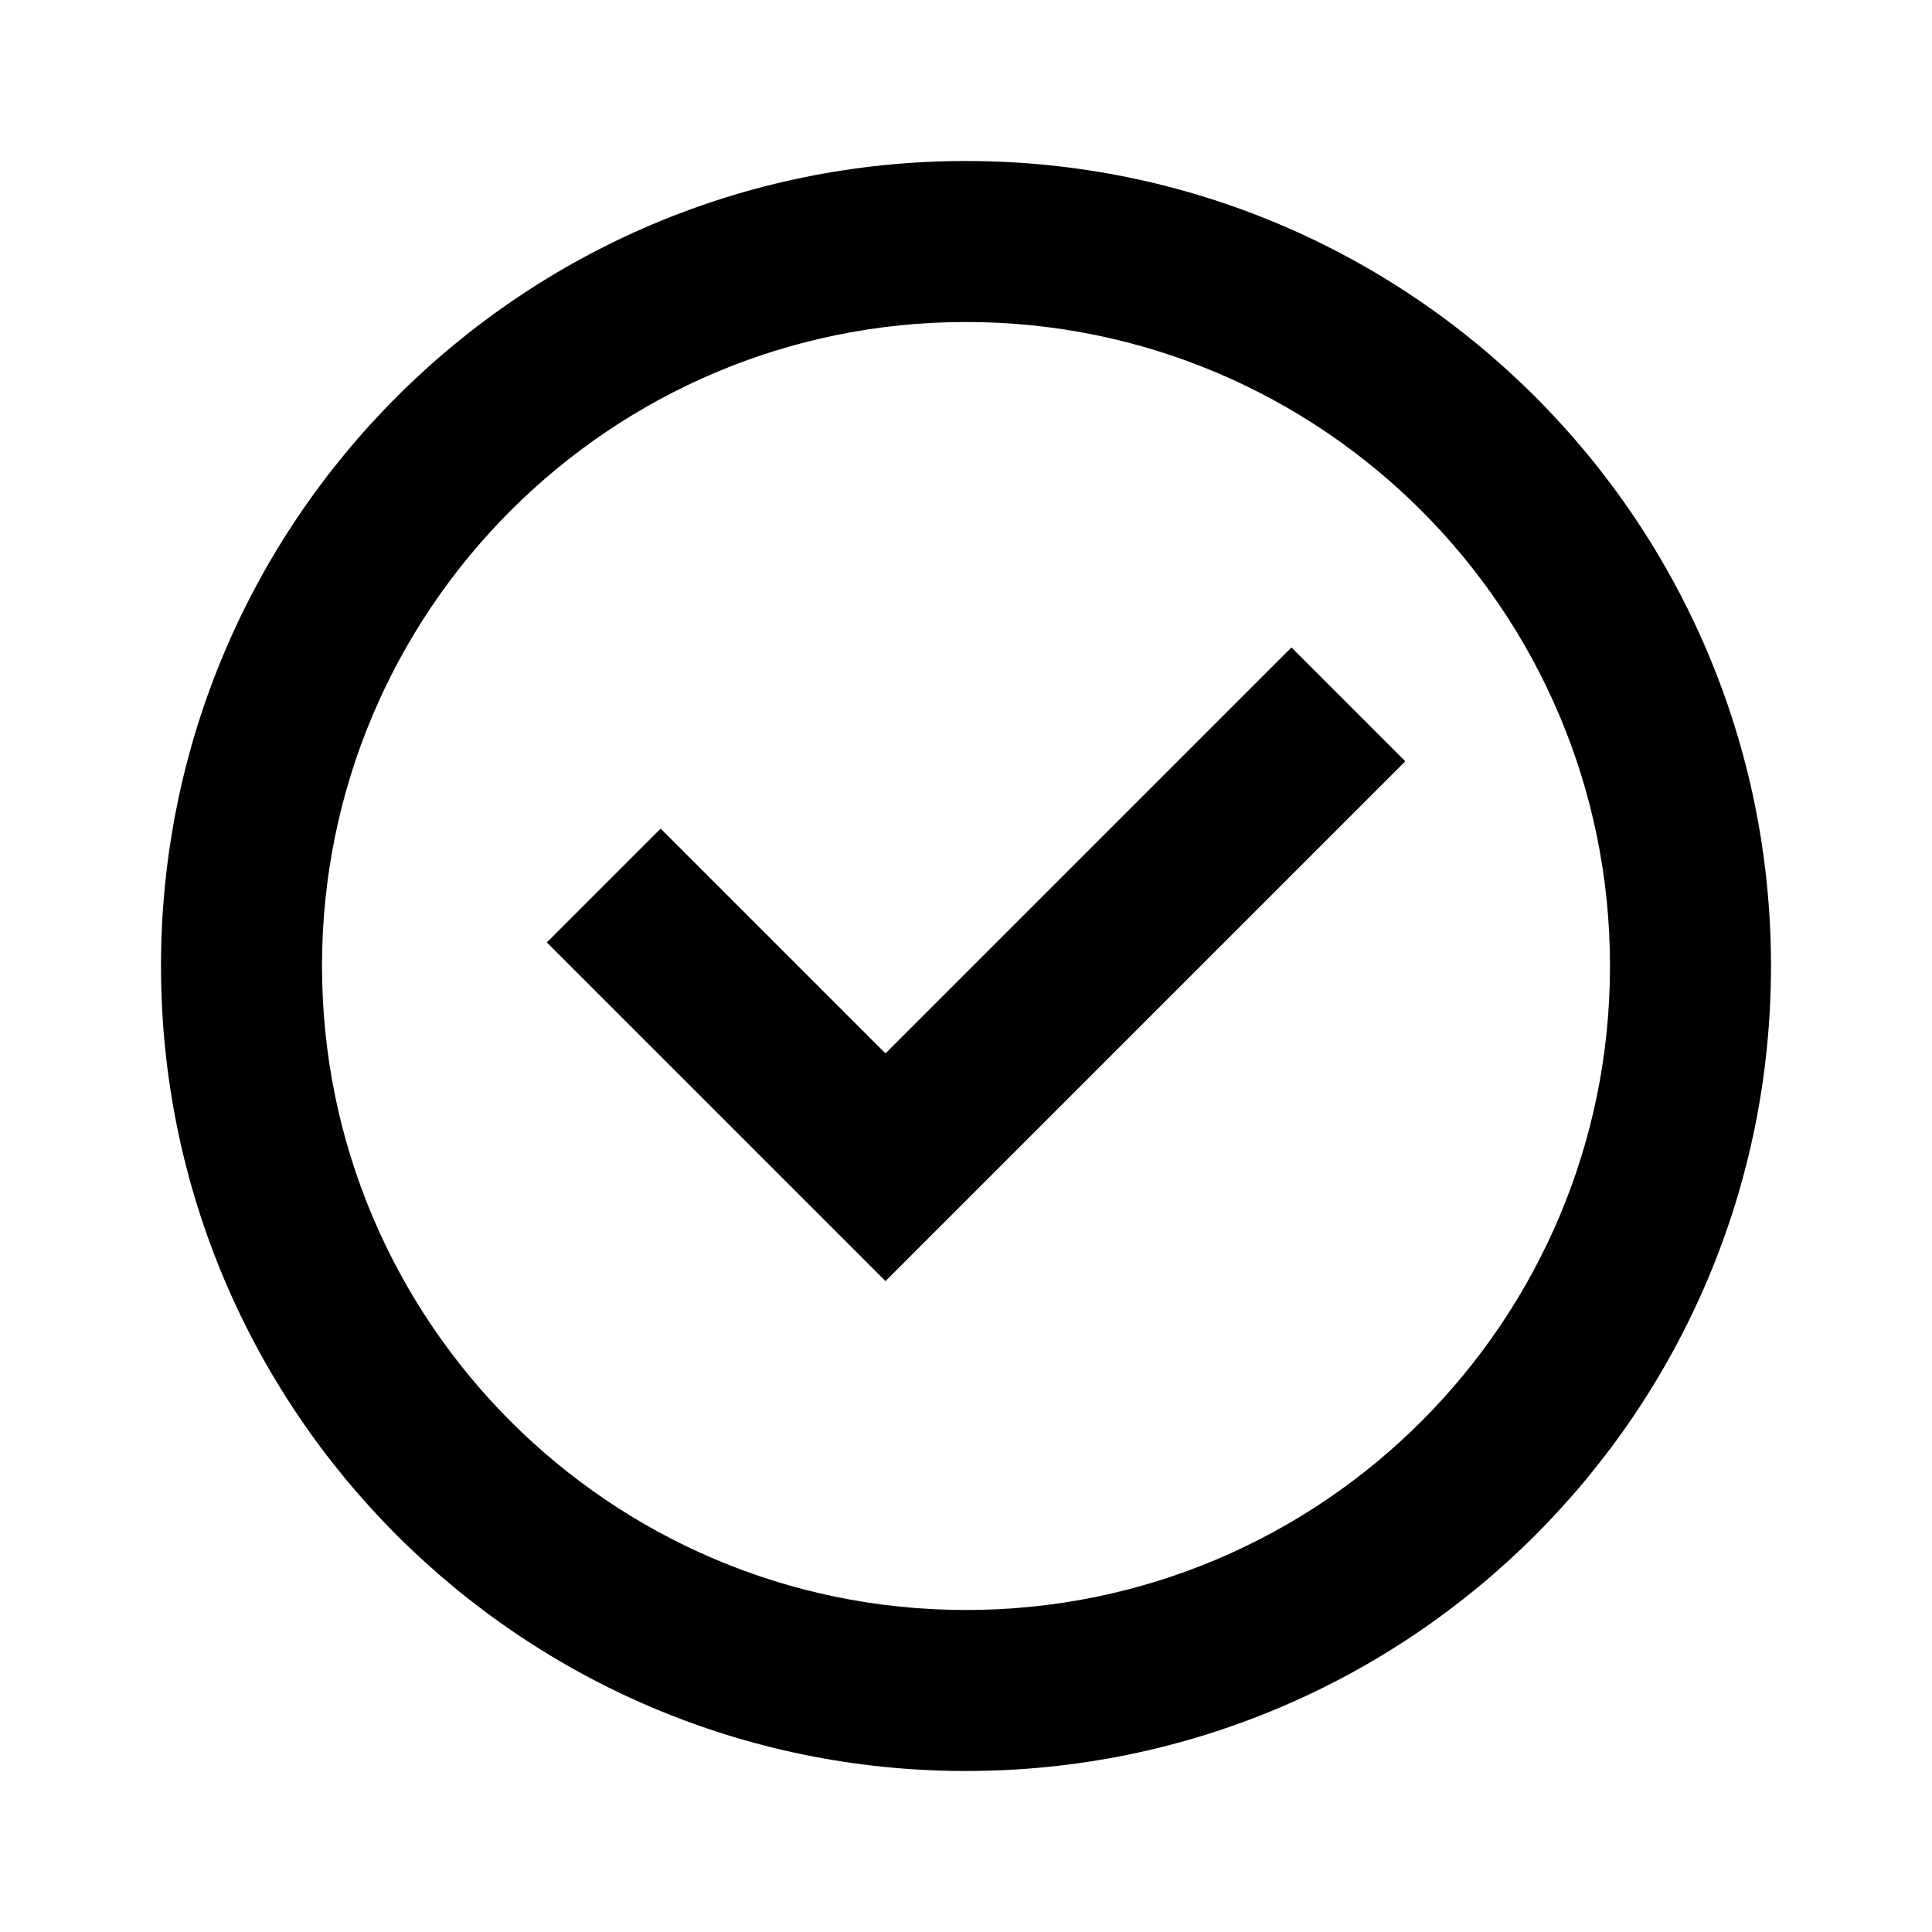
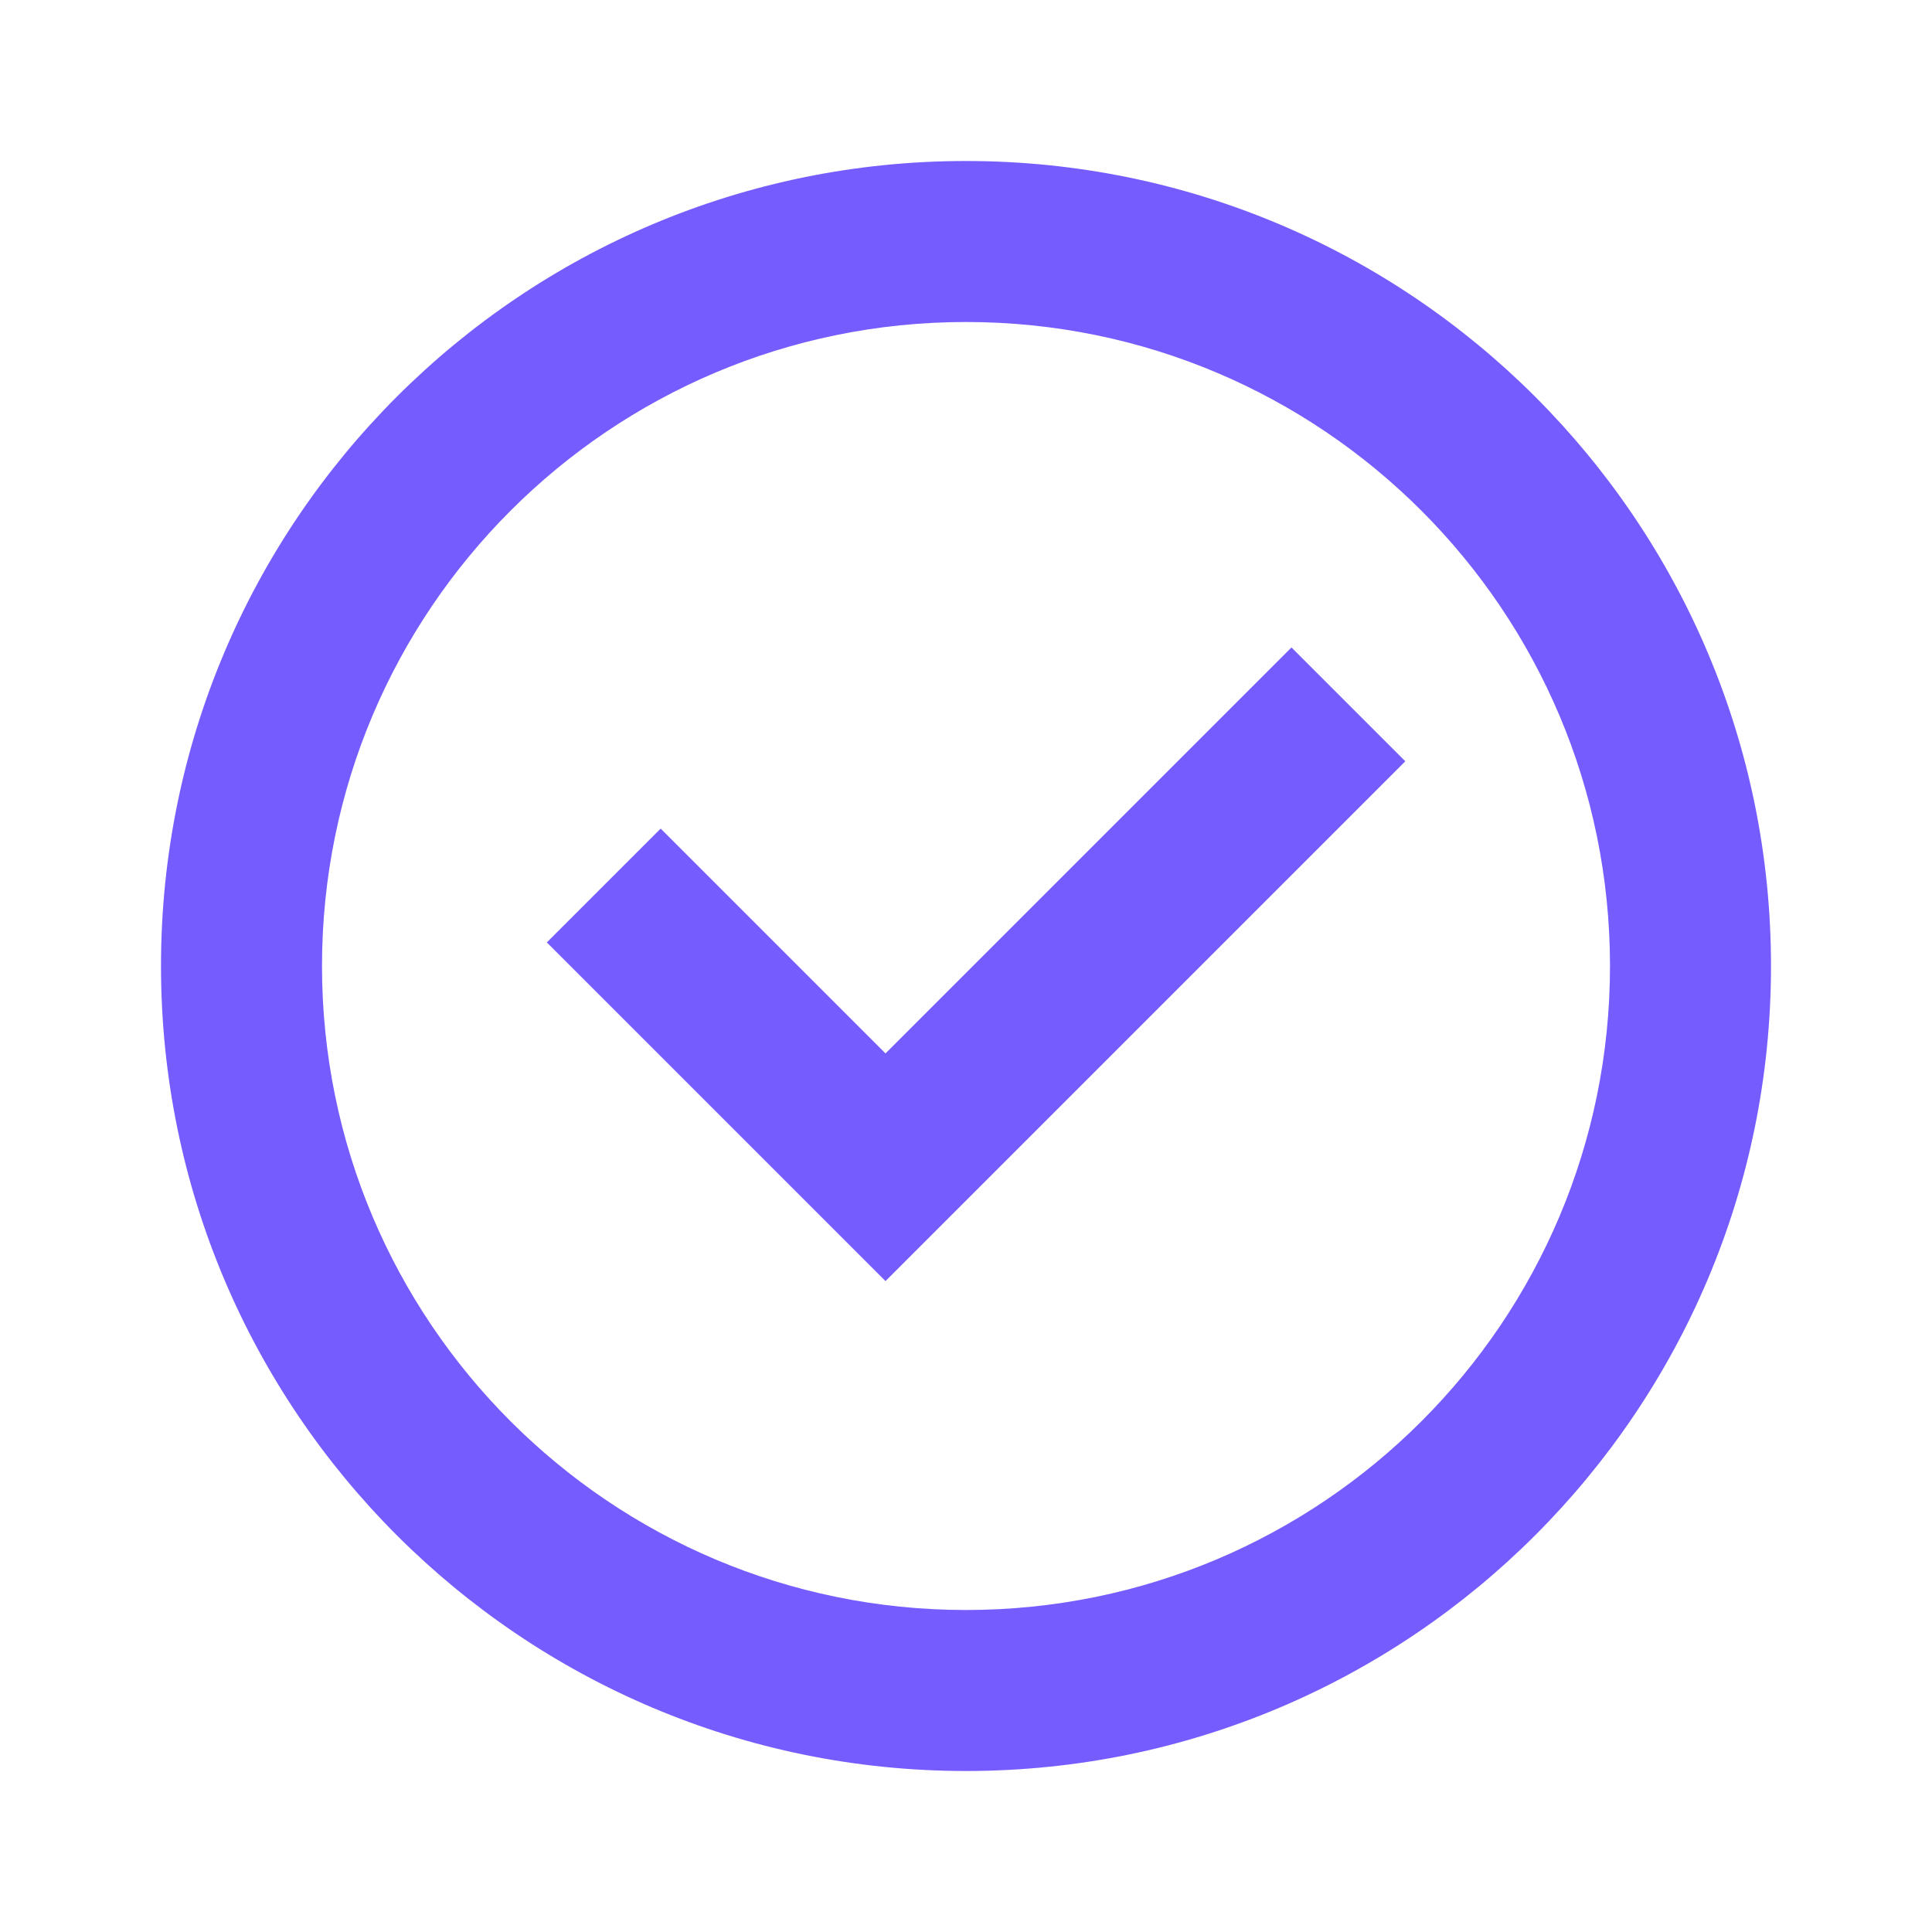
- <svg xmlns="http://www.w3.org/2000/svg" viewBox="0 0 24 24" fill="currentColor">
+ <svg xmlns="http://www.w3.org/2000/svg" viewBox="0 0 24 24" fill="#755CFE">
  <path d="M4 12C4 7.582 7.582 4 12 4C16.418 4 20 7.582 20 12C20 16.418 16.418 20 12 20C7.582 20 4 16.418 4 12ZM12 2C6.477 2 2 6.477 2 12C2 17.523 6.477 22 12 22C17.523 22 22 17.523 22 12C22 6.477 17.523 2 12 2ZM17.457 9.457L16.043 8.043L11 13.086L8.207 10.293L6.793 11.707L11 15.914L17.457 9.457Z" />
</svg>
